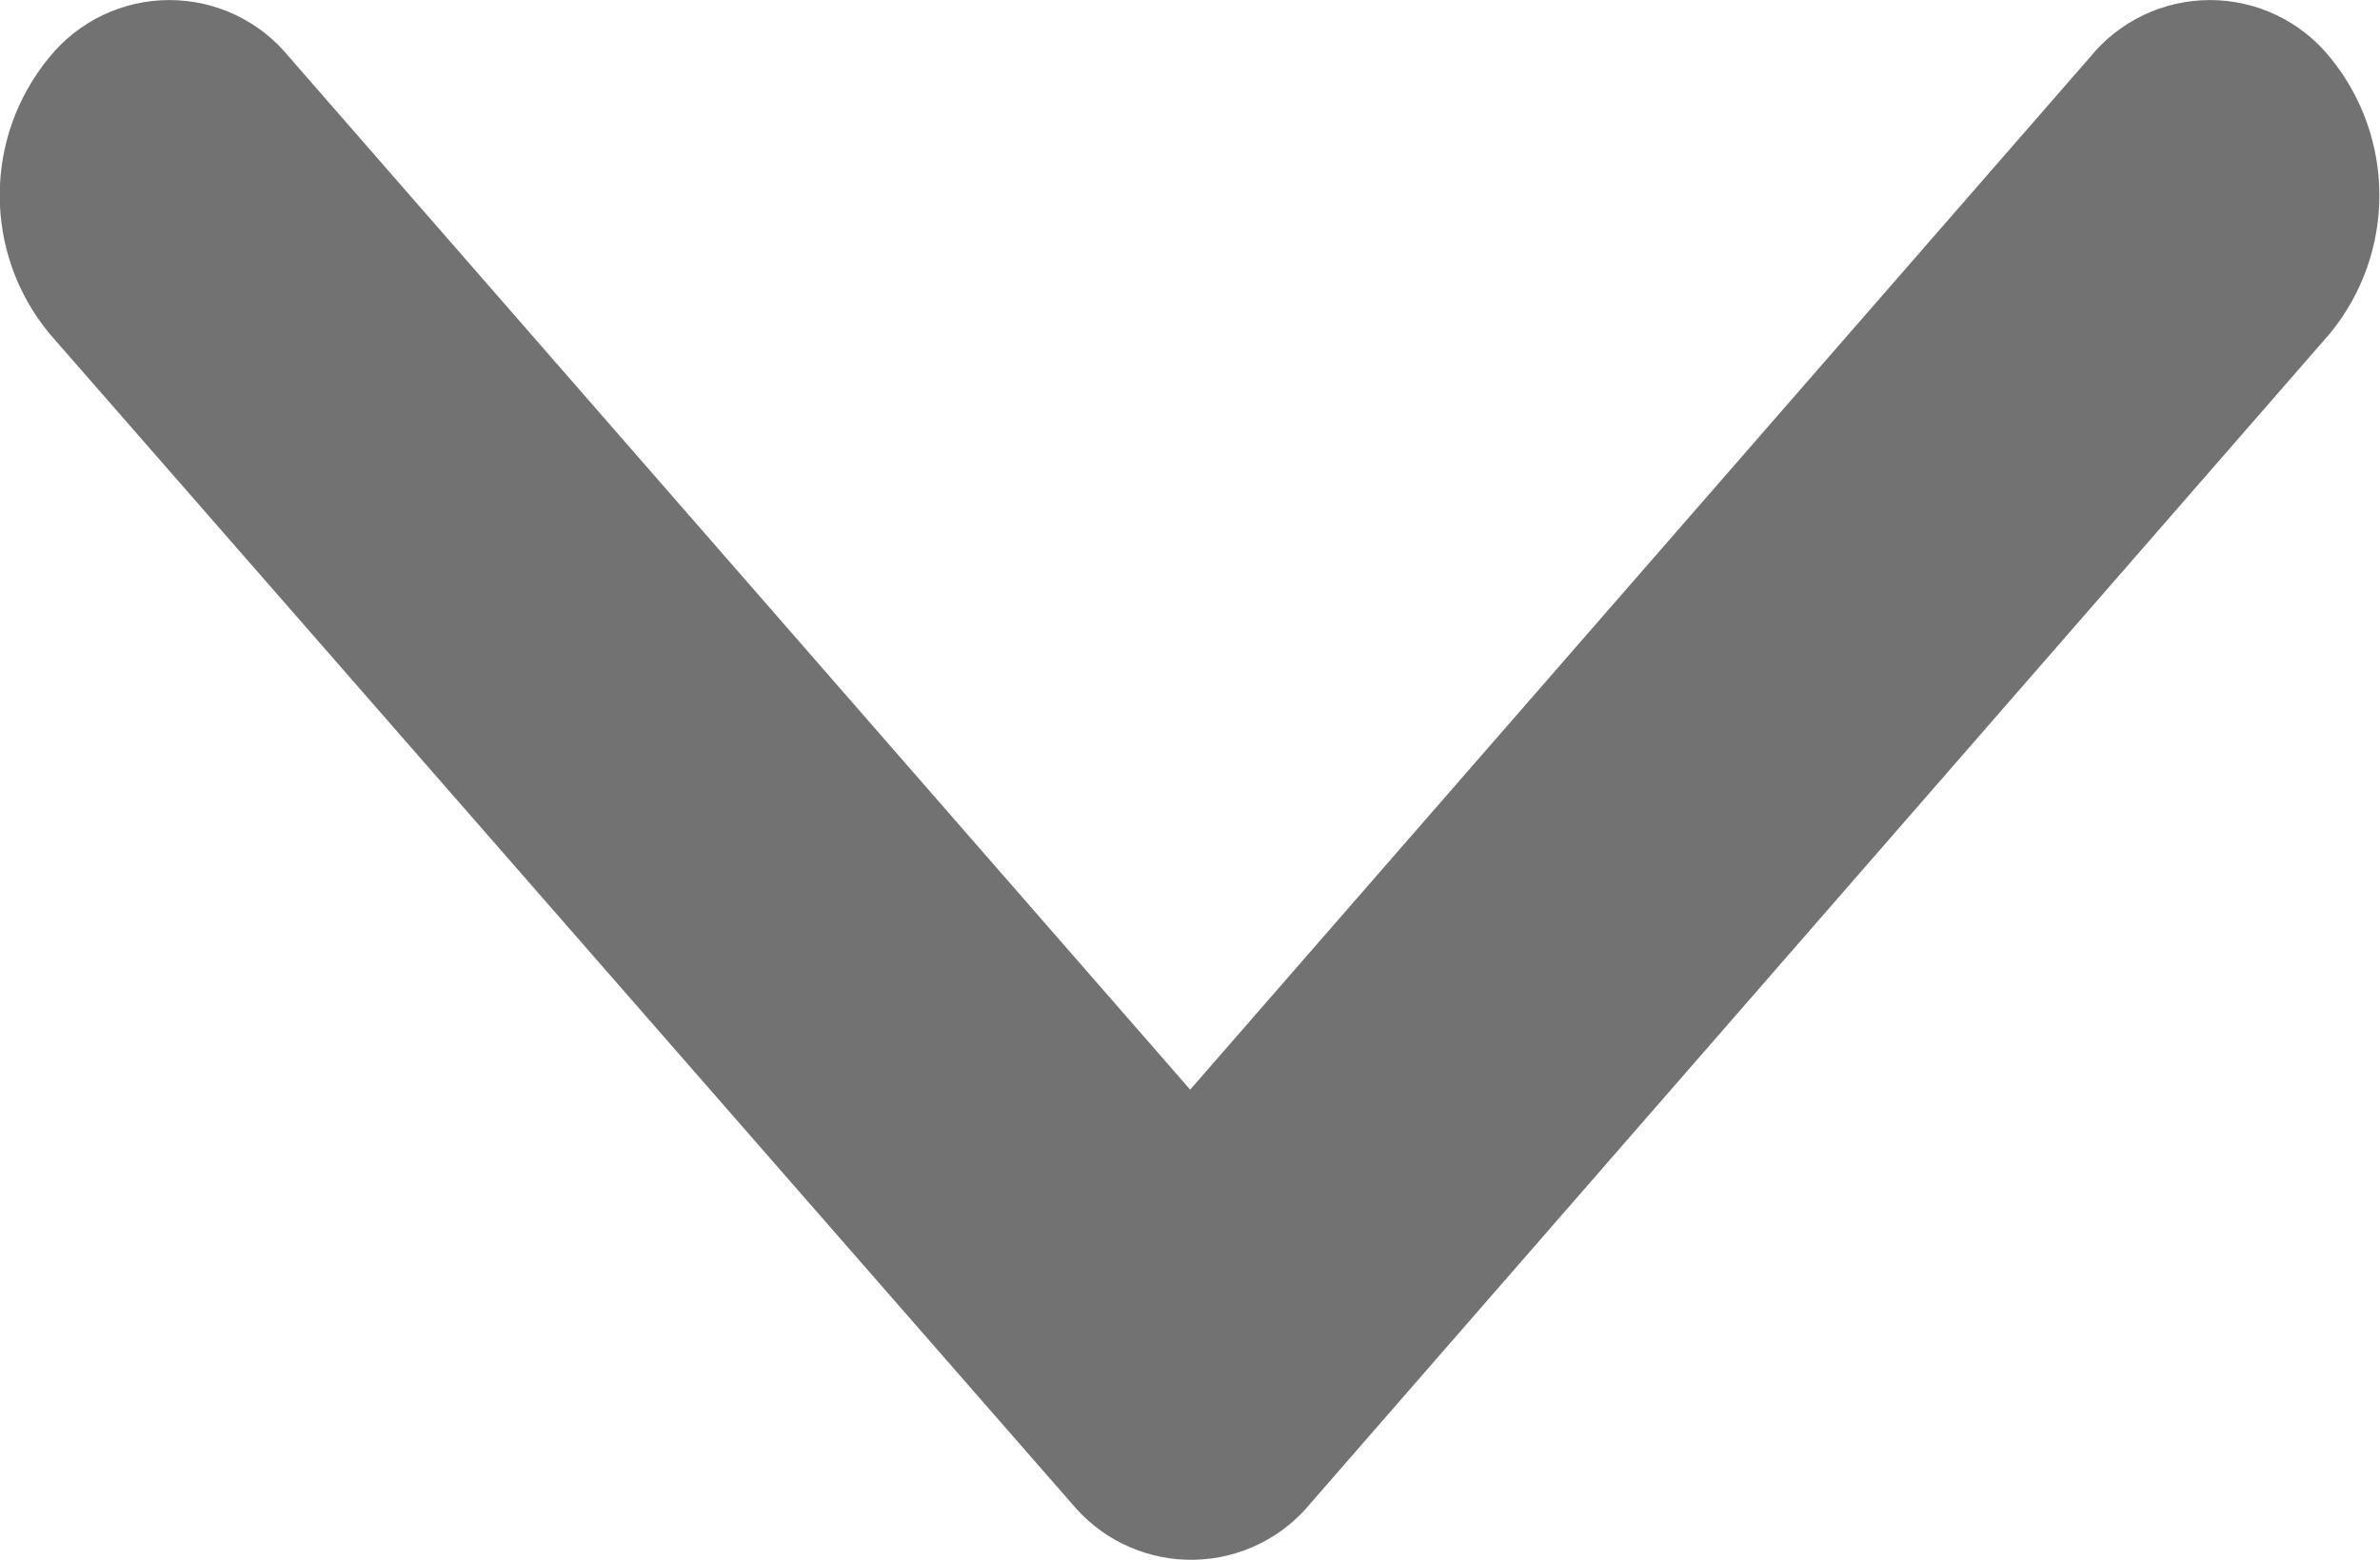
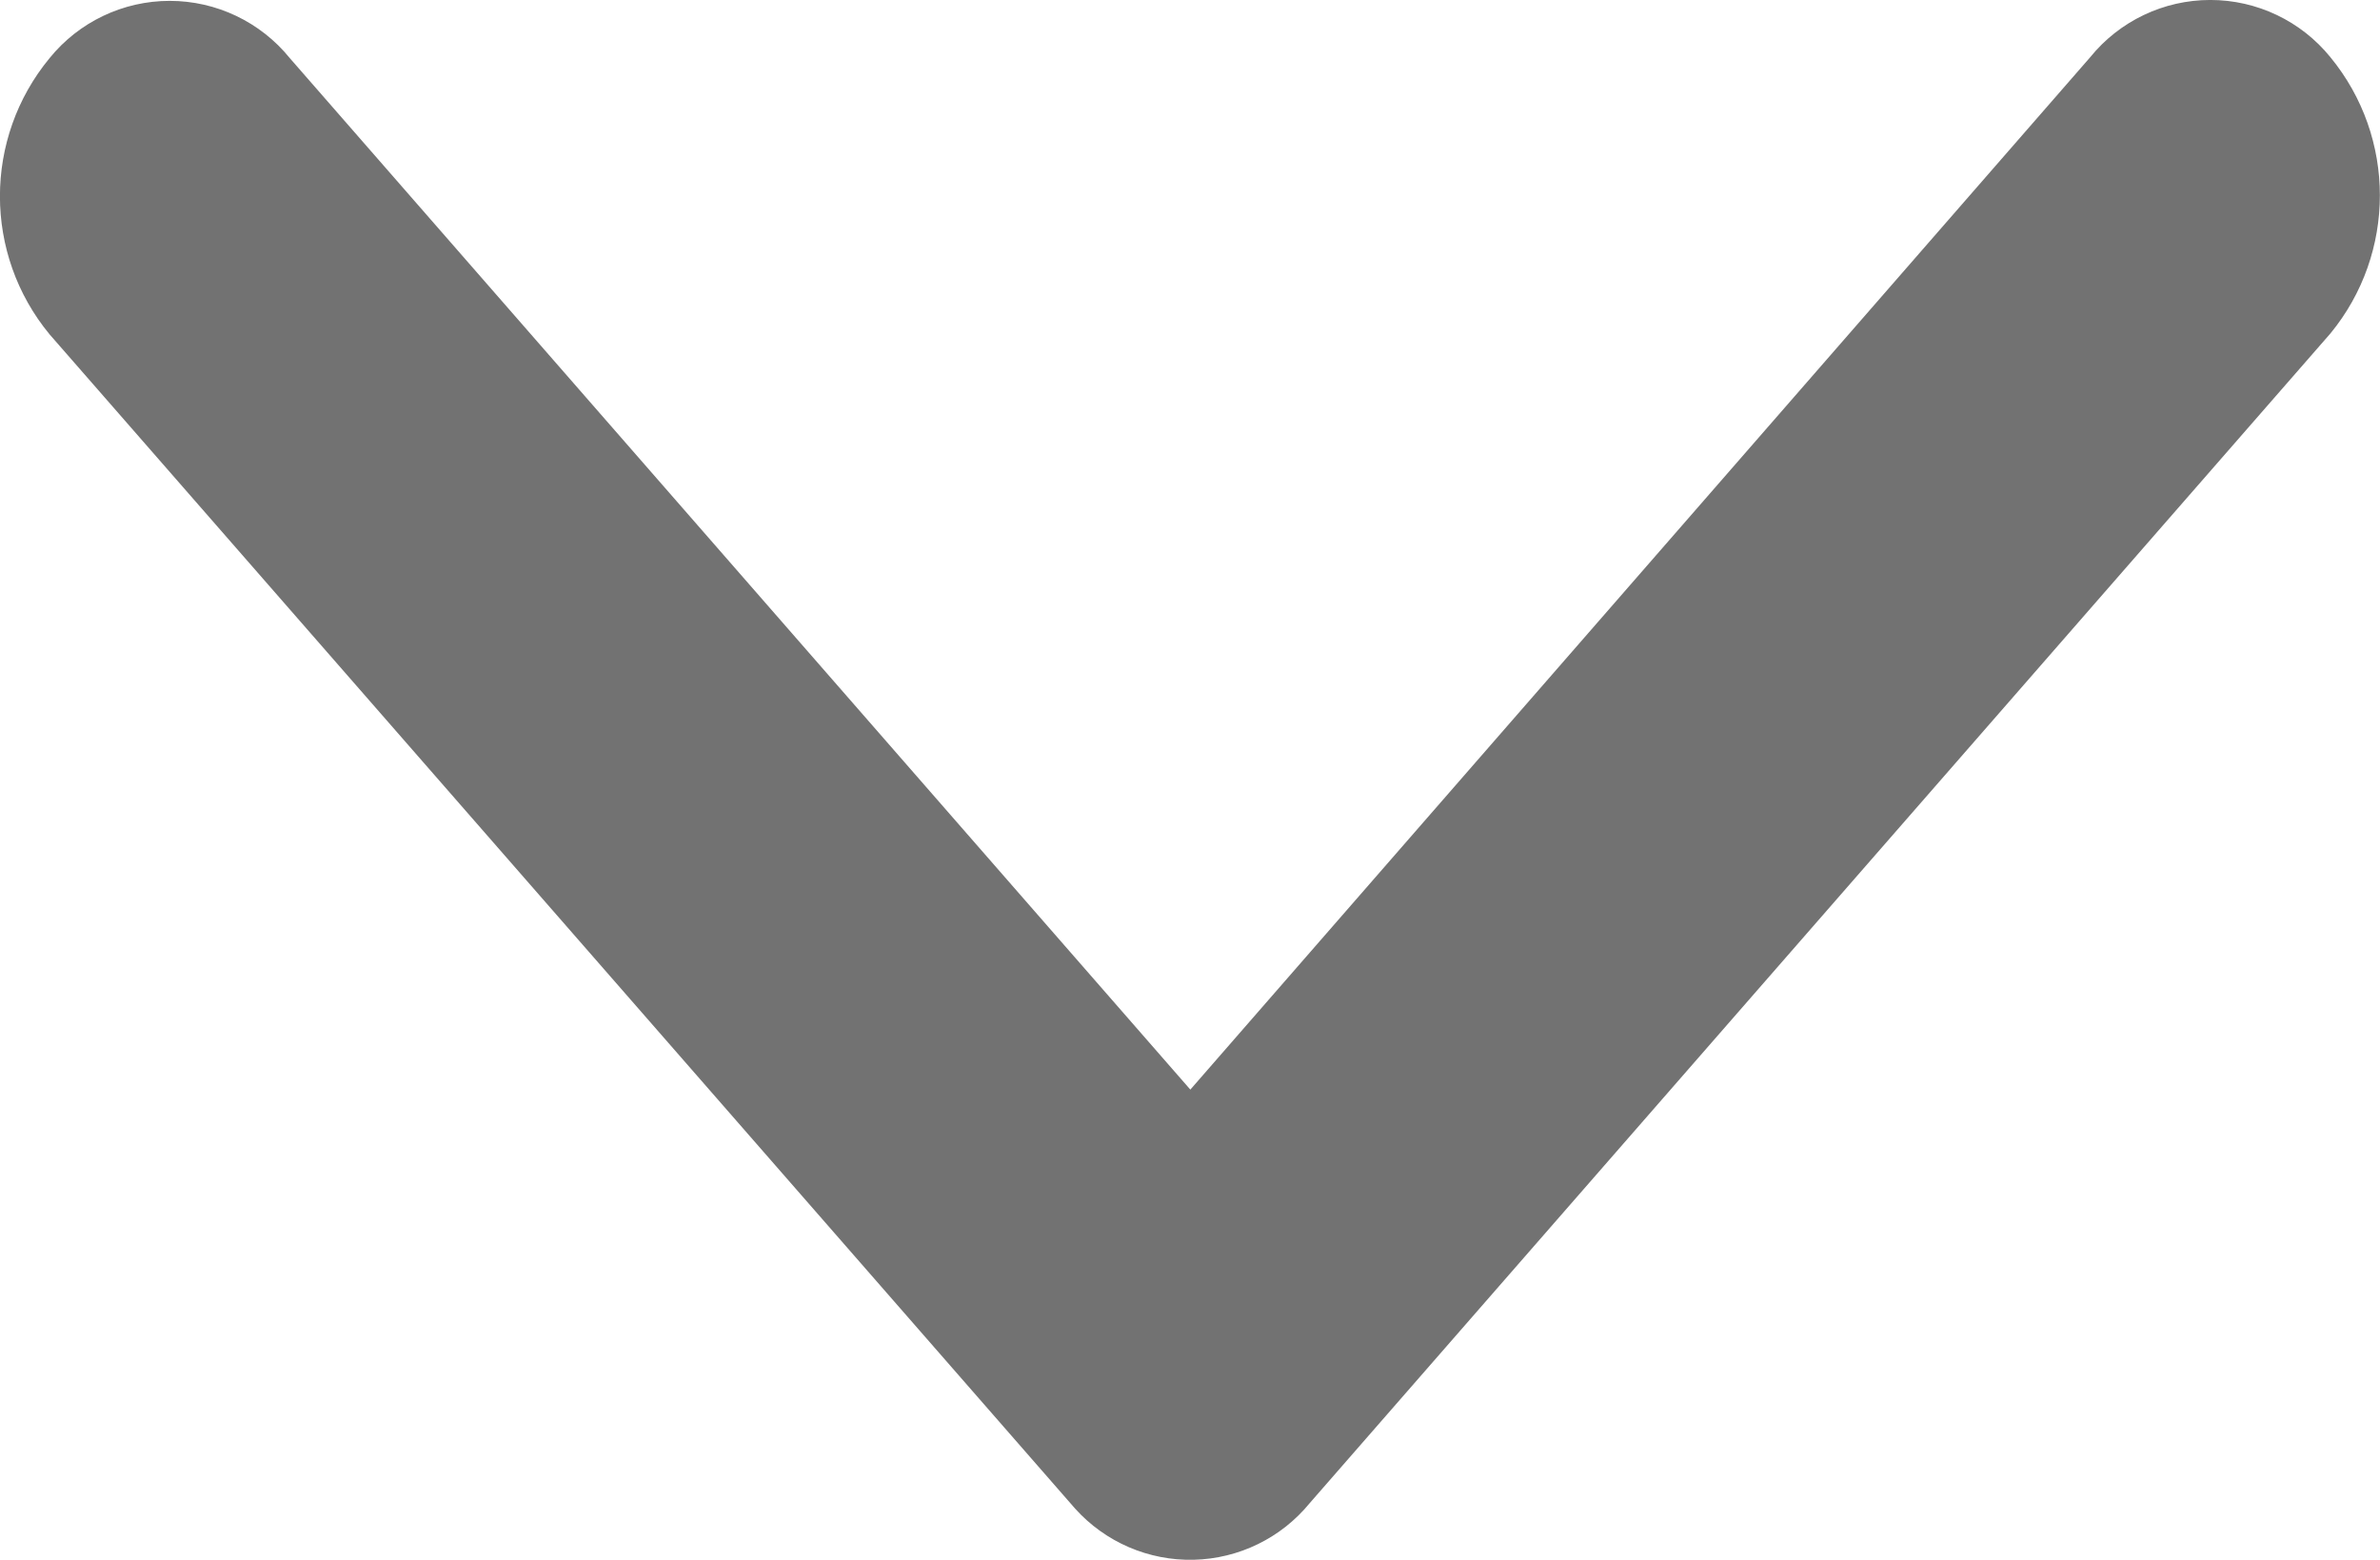
- <svg xmlns="http://www.w3.org/2000/svg" width="6.809" height="4.463" viewBox="0 0 6.809 4.463">
-   <path data-name="Icon ionic-ios-arrow-down" d="m9.593 14.364 2.574-2.954a.442.442 0 0 1 .687 0 .623.623 0 0 1 0 .79l-2.916 3.347a.442.442 0 0 1-.671.016L6.329 12.2a.621.621 0 0 1 0-.79.442.442 0 0 1 .687 0z" transform="translate(-6.188 -11.246)" style="fill:#727272" />
+ <svg xmlns="http://www.w3.org/2000/svg" width="10.561" height="6.922" viewBox="0 0 10.561 6.922">
+   <path data-name="Icon ionic-ios-arrow-down" d="m11.47 16.082 3.993-4.582a.686.686 0 0 1 1.066 0 .966.966 0 0 1 0 1.226L12 17.917a.686.686 0 0 1-1.041.025L6.408 12.73a.963.963 0 0 1 0-1.226.686.686 0 0 1 1.066 0z" transform="translate(-6.188 -11.246)" style="fill:#727272" />
</svg>
